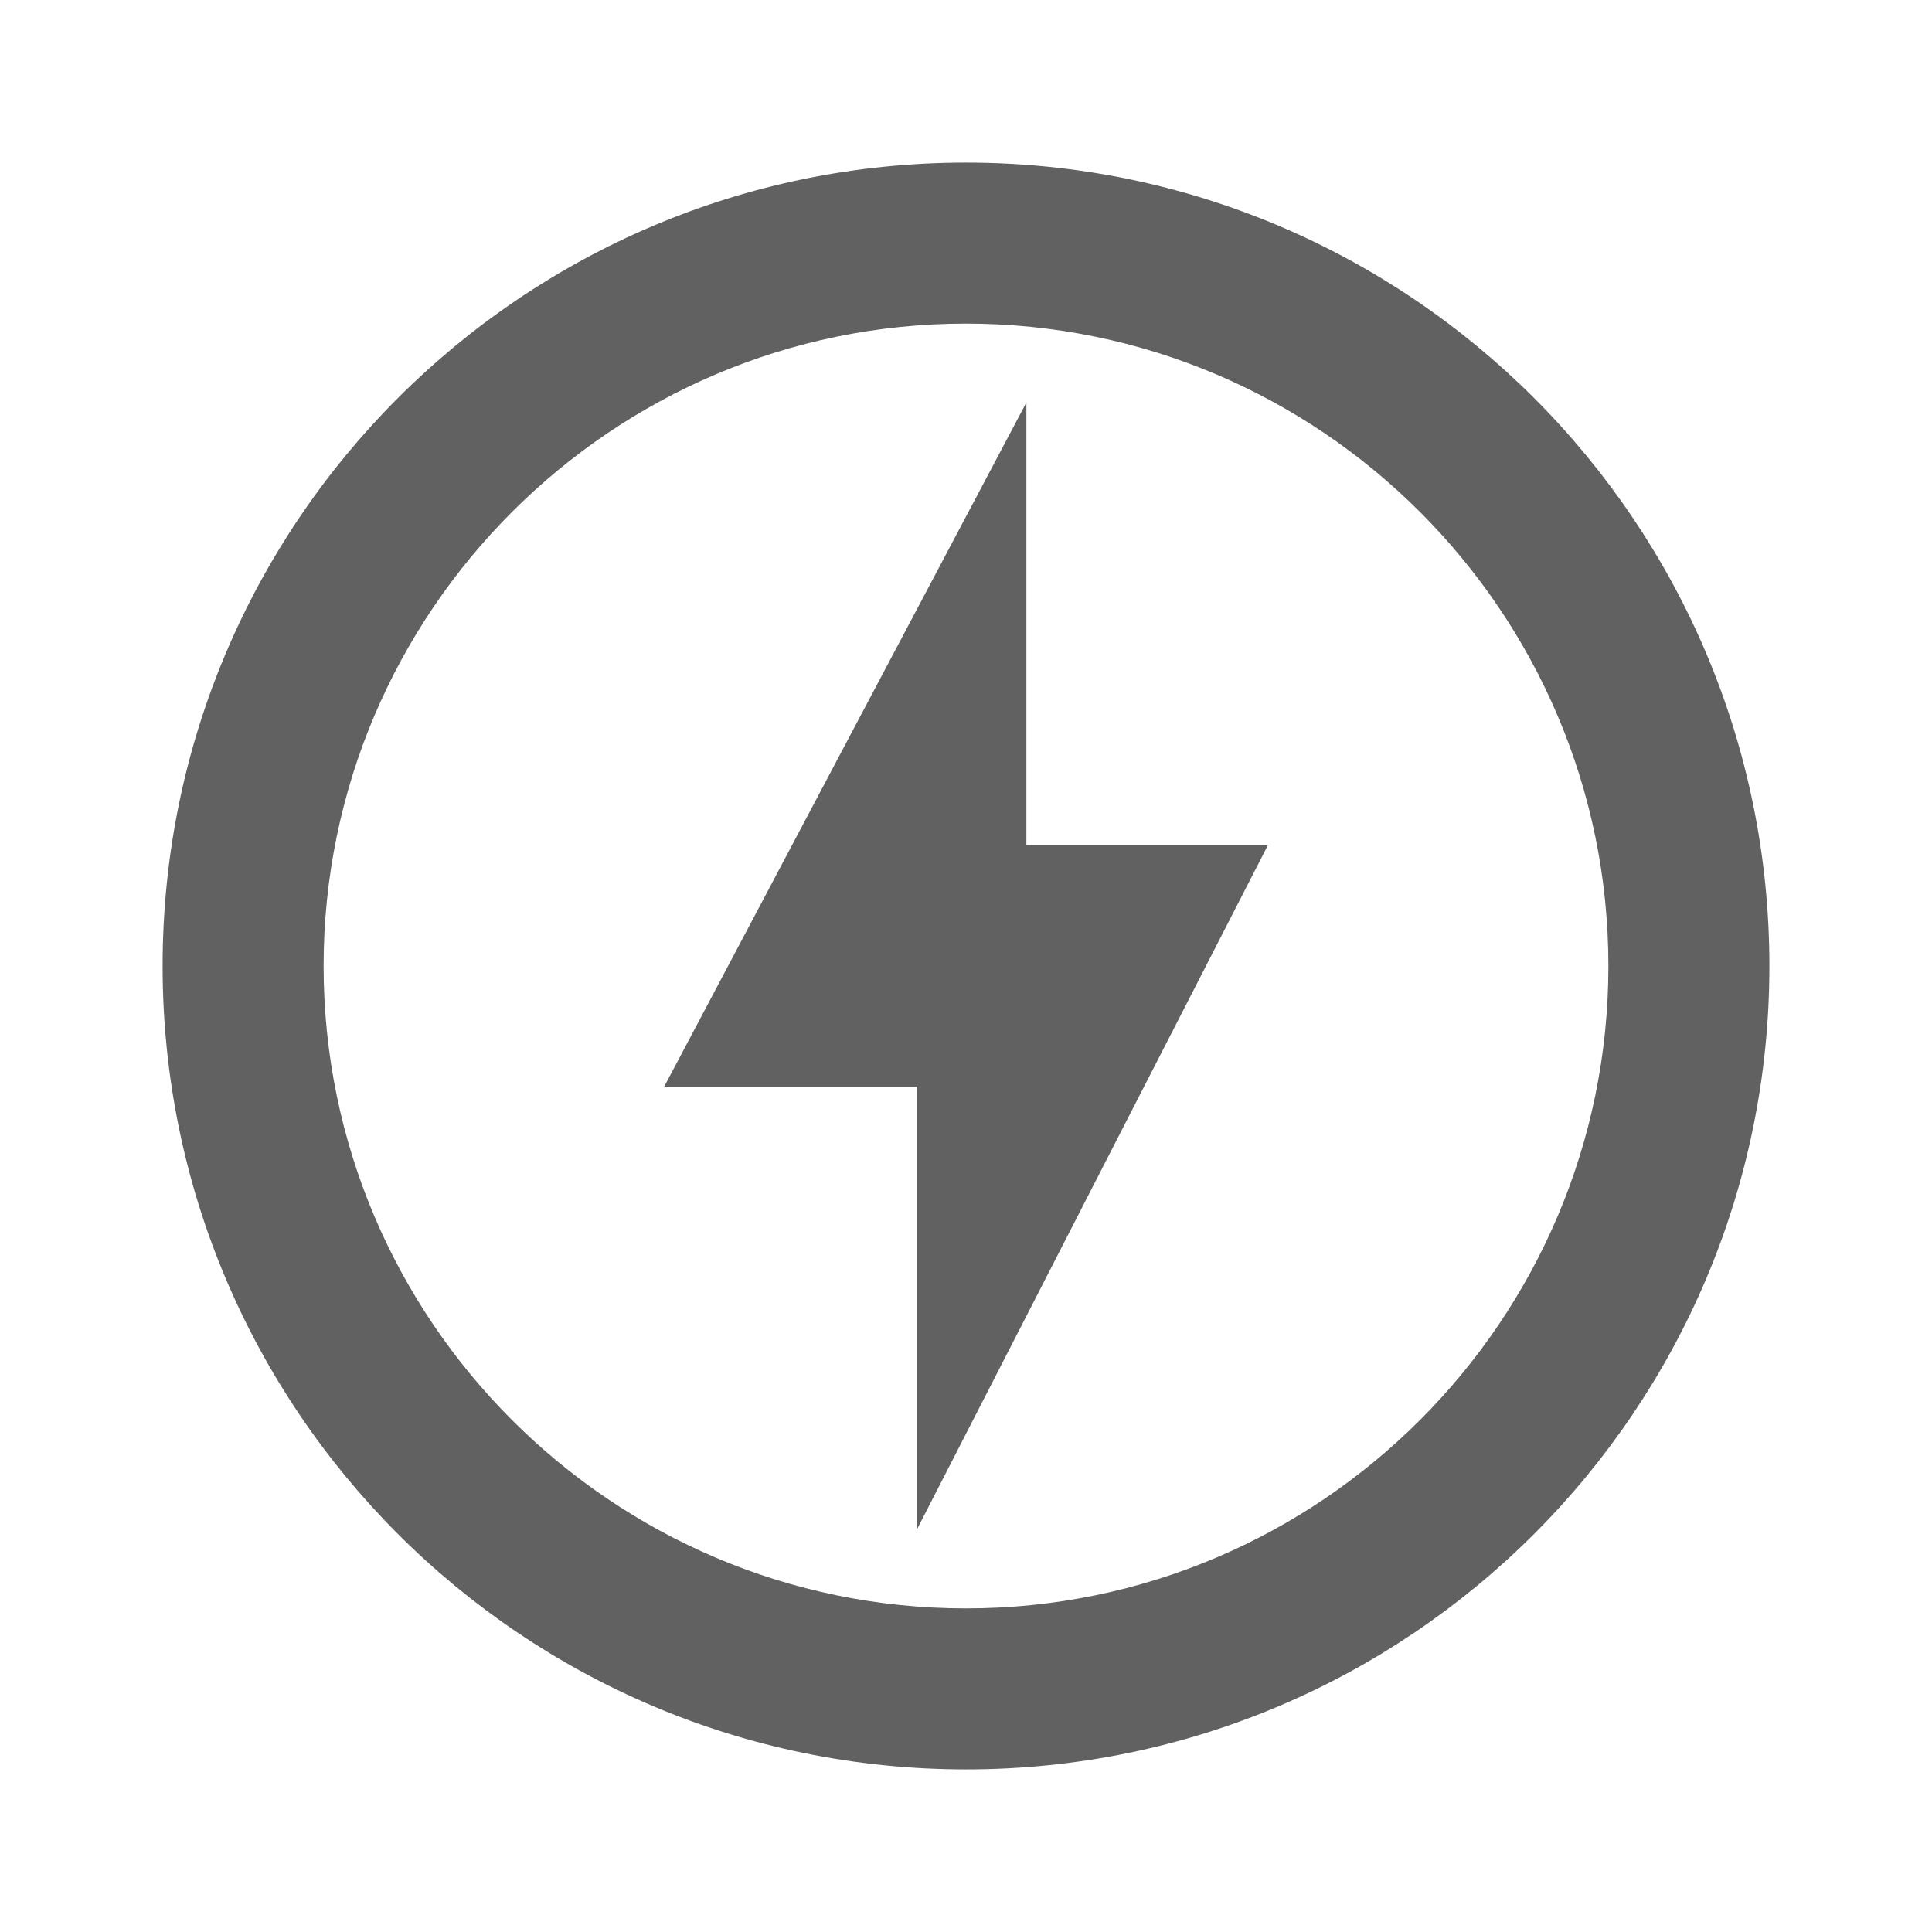
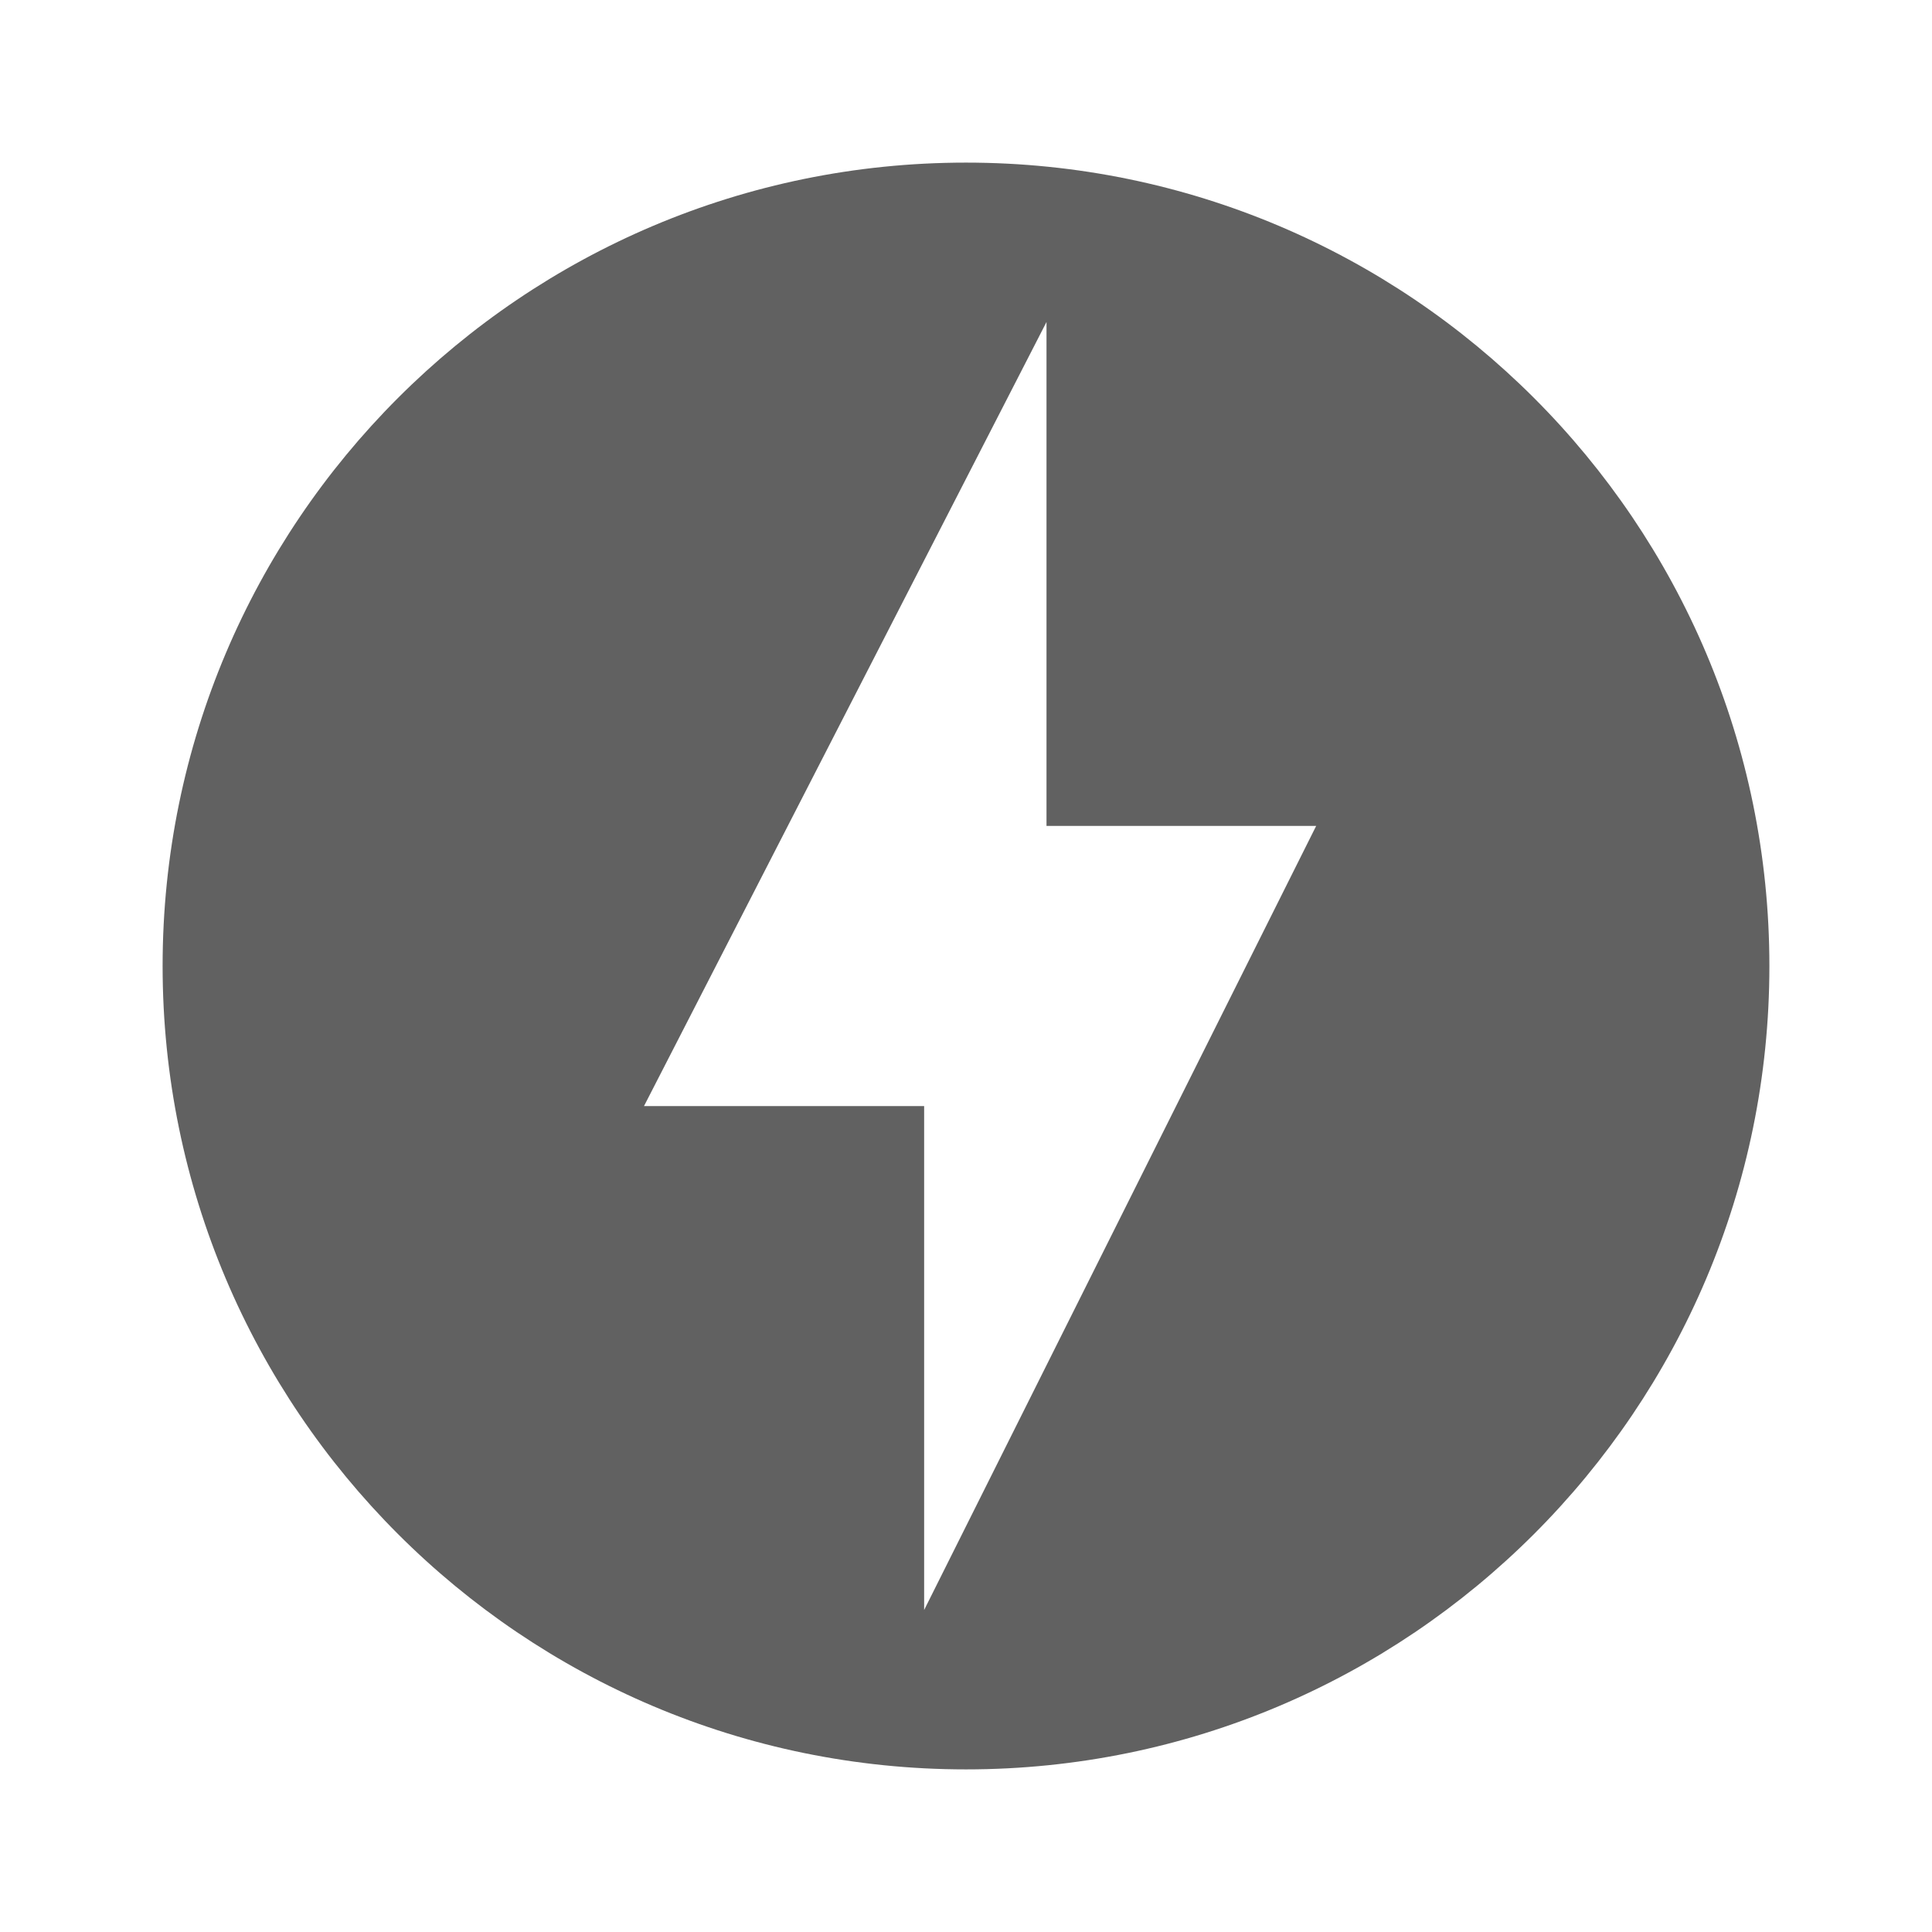
<svg xmlns="http://www.w3.org/2000/svg" viewBox="0 0 24 24" width="16">
  <g class="jp-icon3" fill="#616161">
-     <path d="M12 2.02c-5.51 0-9.98 4.47-9.98 9.98s4.47 9.98 9.98 9.98 9.98-4.47 9.98-9.98S17.51 2.02 12 2.02zm0 17.96c-4.4 0-7.98-3.58-7.98-7.98S7.6 4.02 12 4.02 19.98 7.6 19.98 12 16.4 19.98 12 19.98zM12.75 5l-4.5 8.5h3.14V19l4.36-8.5h-3z" />
+     <path d="M12 2.02c-5.51 0-9.98 4.47-9.98 9.98s4.47 9.98 9.98 9.98 9.98-4.47 9.98-9.98S17.51 2.02 12 2.02zM11.48 20v-6.26H8L13 4v6.26h3.35L11.48 20z" />
  </g>
</svg>
